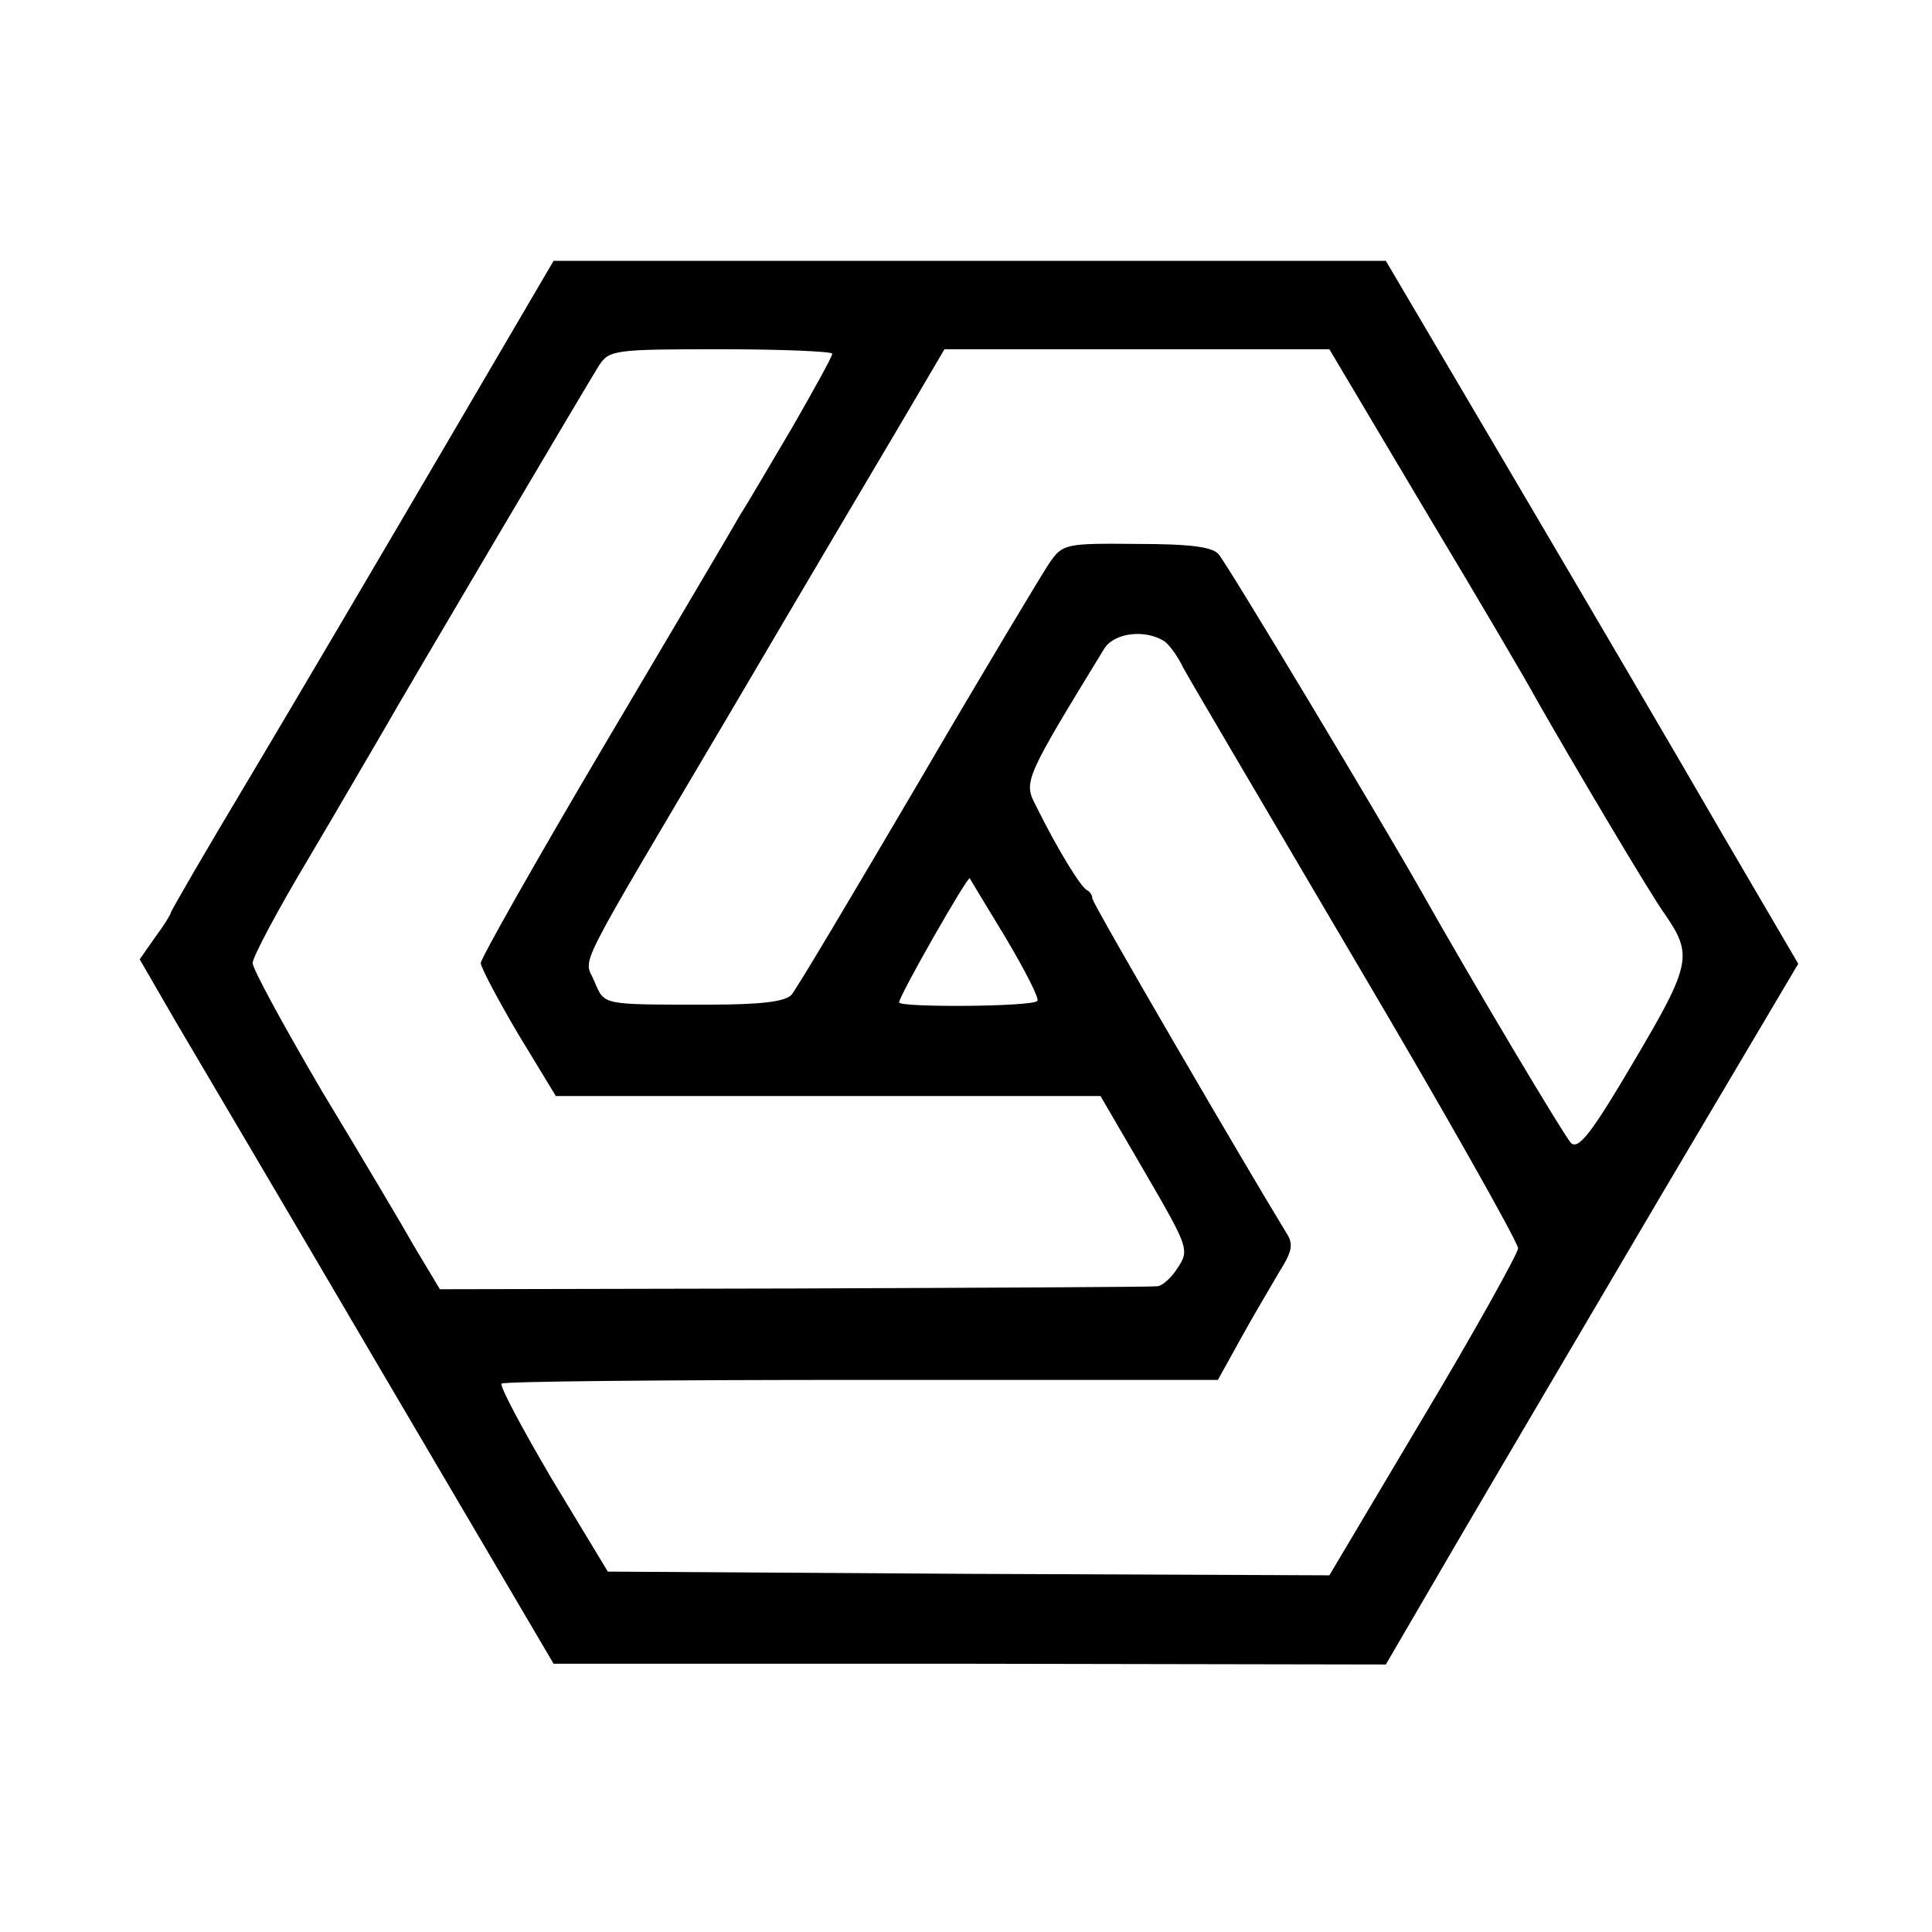
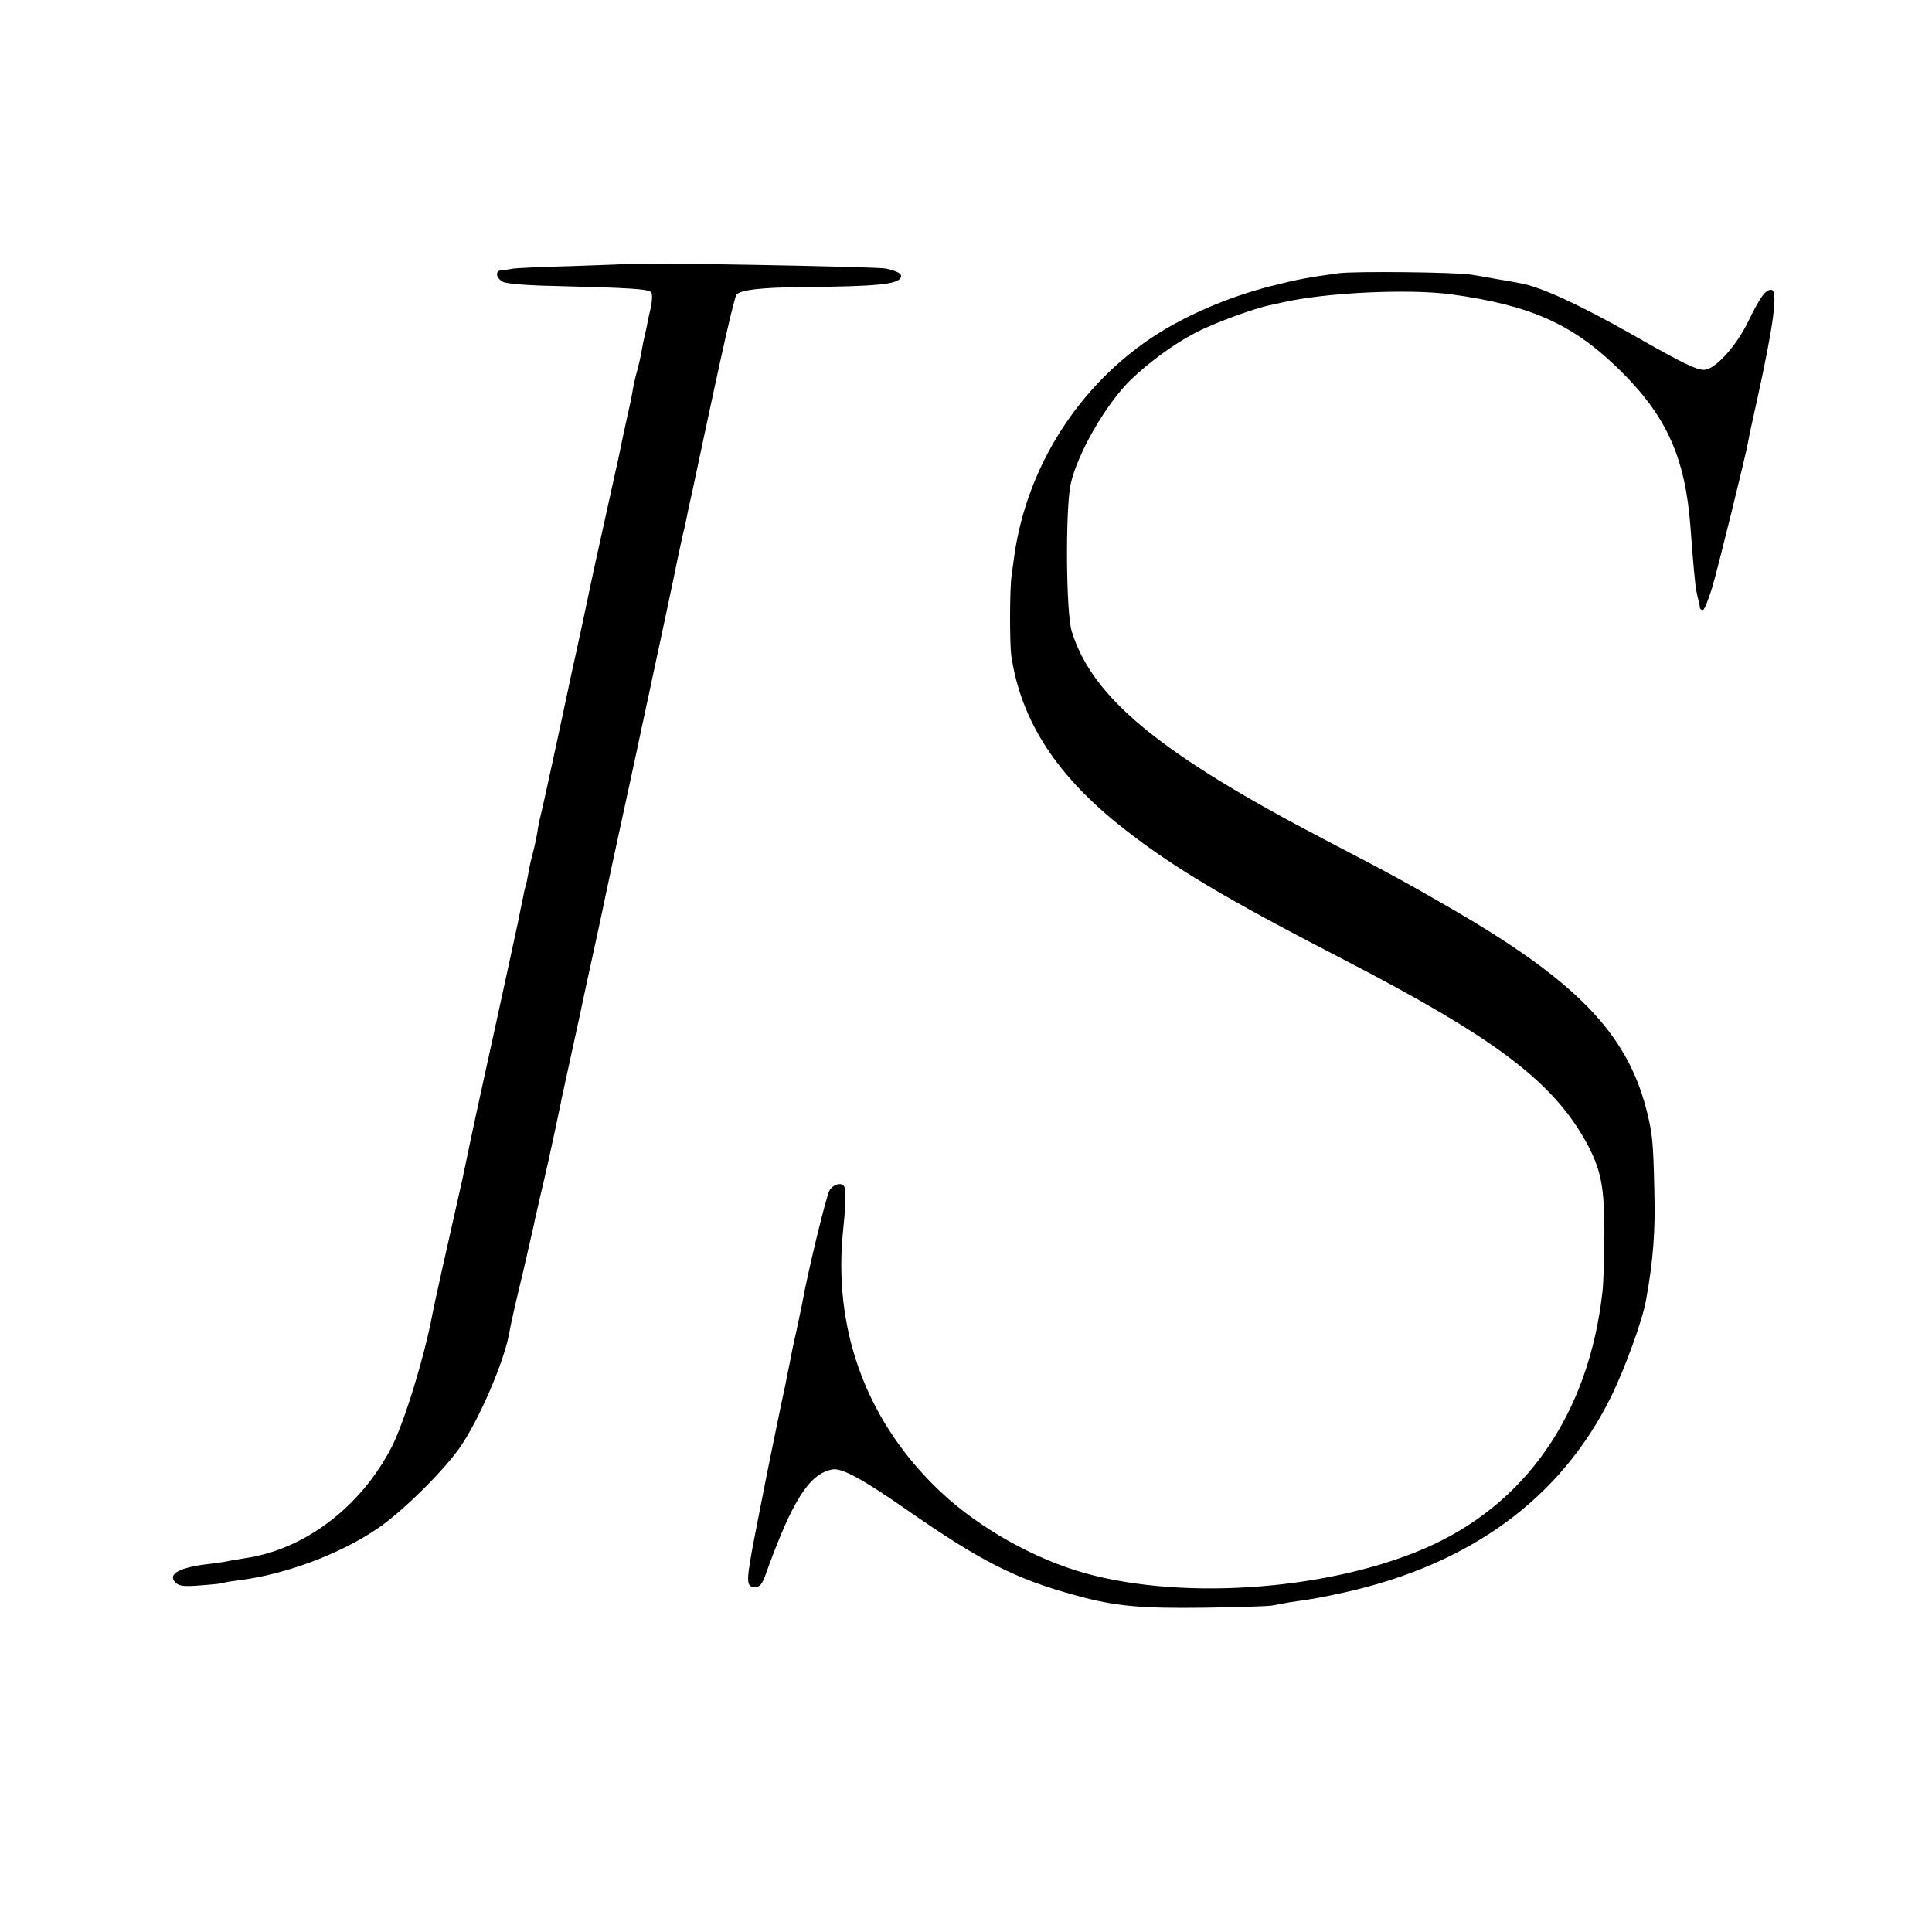
- <svg xmlns="http://www.w3.org/2000/svg" version="1.0" width="260pt" height="260pt" viewBox="0 0 260 260" preserveAspectRatio="xMidYMid meet">
-   <g transform="translate(0,260) scale(0.1,-0.1)" fill="#000000" stroke="none">
-     <path d="M595 1993 c-82 -140 -198 -337 -257 -436 -60 -100 -108 -183 -108 -185 0 -2 -9 -17 -21 -33 l-21 -30 48 -83 c27 -46 153 -259 279 -474 l230 -391 560 0 560 -1 95 163 c52 89 177 301 277 471 l183 309 -103 176 c-56 97 -181 310 -277 473 l-175 297 -560 0 -560 0 -150 -256z m525 131 c0 -4 -24 -47 -52 -96 -29 -49 -61 -104 -72 -121 -10 -18 -93 -158 -184 -312 -91 -154 -165 -285 -165 -291 0 -6 23 -49 50 -95 l51 -84 366 0 367 0 60 -103 c58 -100 60 -104 44 -128 -8 -13 -21 -25 -28 -25 -6 -1 -226 -2 -489 -3 l-476 -1 -33 55 c-17 30 -74 126 -126 212 -51 87 -93 164 -93 172 0 8 34 72 76 142 42 71 86 147 99 169 30 53 273 464 291 493 14 21 20 22 164 22 83 0 150 -3 150 -6z m798 -211 c72 -120 139 -234 149 -253 46 -81 156 -267 174 -291 37 -54 35 -67 -42 -197 -57 -97 -75 -120 -85 -110 -10 11 -134 219 -201 338 -52 92 -262 442 -273 454 -8 10 -38 14 -110 14 -97 1 -100 0 -118 -26 -10 -15 -90 -148 -177 -297 -87 -148 -163 -276 -170 -284 -9 -9 -41 -13 -111 -13 -146 0 -140 -1 -154 31 -14 35 -33 -3 185 366 94 160 197 334 229 388 l57 97 259 0 259 0 129 -217z m-351 -176 c6 -4 18 -20 25 -35 8 -15 113 -193 233 -397 120 -203 218 -377 218 -385 -1 -8 -58 -111 -128 -228 l-126 -212 -486 2 -485 3 -75 124 c-40 68 -71 126 -68 129 3 3 221 5 484 5 l480 0 31 56 c17 31 41 71 52 90 17 27 19 37 9 52 -52 85 -261 443 -261 450 0 4 -3 9 -7 11 -8 3 -41 57 -69 114 -17 32 -15 36 92 211 13 21 54 27 81 10z m-213 -400 c26 -44 45 -81 42 -84 -7 -8 -186 -9 -186 -2 0 9 92 170 95 167 1 -2 23 -38 49 -81z" />
+ <svg xmlns="http://www.w3.org/2000/svg" version="1.0" width="700pt" height="700pt" viewBox="0 0 700 700" preserveAspectRatio="xMidYMid meet">
+   <g transform="translate(0,700) scale(0.1,-0.1)" fill="#000000" stroke="none">
+     <path d="M2277 6044 c-1 -1 -92 -4 -202 -8 -110 -3 -209 -7 -220 -10 -11 -2 -28 -5 -37 -5 -25 -1 -22 -28 4 -42 13 -7 86 -13 182 -15 283 -7 348 -11 356 -24 4 -7 3 -31 -2 -54 -5 -22 -12 -52 -14 -66 -3 -14 -7 -32 -9 -40 -2 -8 -7 -31 -10 -50 -3 -19 -10 -48 -14 -65 -5 -16 -13 -48 -17 -70 -8 -46 -6 -37 -28 -135 -9 -41 -18 -84 -20 -95 -4 -21 -20 -90 -66 -300 -16 -71 -31 -141 -34 -155 -3 -14 -19 -90 -36 -170 -17 -80 -33 -152 -35 -160 -47 -222 -108 -503 -115 -530 -5 -19 -11 -48 -13 -65 -3 -16 -9 -48 -15 -70 -6 -22 -14 -56 -17 -75 -3 -19 -8 -43 -11 -52 -3 -9 -7 -27 -9 -40 -3 -13 -7 -34 -10 -48 -3 -14 -7 -34 -9 -45 -8 -37 -106 -489 -121 -555 -12 -54 -49 -224 -69 -322 -3 -13 -7 -32 -9 -43 -56 -247 -107 -476 -110 -495 -29 -155 -101 -390 -147 -481 -112 -219 -318 -375 -535 -405 -16 -3 -40 -7 -53 -9 -12 -3 -44 -8 -70 -11 -111 -12 -157 -37 -126 -68 13 -13 30 -15 92 -10 42 3 79 7 82 9 3 2 30 6 60 10 164 21 359 93 495 185 86 57 236 204 298 291 69 96 164 315 182 419 6 35 25 118 51 225 14 60 34 148 38 166 2 13 16 71 29 129 14 58 35 152 47 210 12 58 24 112 25 120 56 254 87 400 91 420 3 14 19 86 35 160 16 74 31 144 33 155 2 11 45 211 96 445 102 474 159 742 166 780 3 14 10 45 15 70 6 25 13 54 15 65 2 11 6 29 8 40 3 11 21 94 40 185 88 415 127 585 135 593 17 17 86 25 238 27 270 2 347 10 357 35 5 13 -11 22 -54 32 -32 7 -926 23 -933 17z" />
+     <path d="M4850 6010 c-111 -15 -147 -22 -243 -46 -153 -39 -306 -104 -426 -182 -273 -179 -460 -473 -506 -795 -3 -20 -7 -54 -10 -74 -7 -45 -7 -245 -1 -288 35 -238 166 -439 411 -630 178 -139 364 -250 790 -470 551 -285 761 -443 883 -665 52 -96 65 -158 65 -325 0 -82 -3 -179 -7 -215 -49 -442 -278 -773 -646 -931 -363 -156 -908 -190 -1262 -79 -187 59 -383 176 -515 309 -251 250 -365 574 -328 926 8 75 9 106 6 148 -2 25 -38 21 -55 -5 -12 -19 -81 -304 -100 -413 -3 -16 -13 -61 -21 -100 -9 -38 -20 -92 -25 -120 -6 -27 -12 -59 -14 -70 -7 -29 -76 -366 -80 -390 -2 -11 -16 -80 -30 -153 -33 -170 -34 -192 -2 -192 20 0 27 9 41 48 95 264 157 363 241 378 34 6 108 -34 269 -146 270 -188 397 -252 615 -311 142 -39 233 -47 465 -44 121 2 231 5 245 8 14 3 43 8 65 12 86 12 113 17 199 36 455 102 780 341 961 704 52 105 116 281 129 355 26 144 34 250 30 395 -4 183 -7 208 -29 296 -72 277 -255 465 -705 726 -164 95 -217 124 -455 248 -604 315 -848 517 -922 758 -21 68 -23 441 -4 532 24 111 128 291 218 379 67 64 156 130 234 170 61 33 211 88 269 100 14 3 36 8 50 11 154 35 451 49 605 29 292 -40 444 -108 615 -276 169 -167 236 -316 255 -569 9 -123 17 -214 22 -234 2 -11 6 -27 8 -35 2 -8 4 -18 4 -22 1 -5 5 -8 11 -8 5 0 20 37 34 83 22 75 119 468 130 527 2 14 16 79 31 145 63 287 78 405 52 405 -21 0 -40 -27 -83 -115 -45 -92 -121 -175 -160 -175 -29 0 -80 25 -264 130 -189 107 -328 171 -403 184 -15 3 -53 10 -85 15 -31 6 -73 13 -92 16 -57 9 -420 13 -480 5z" />
  </g>
</svg>
